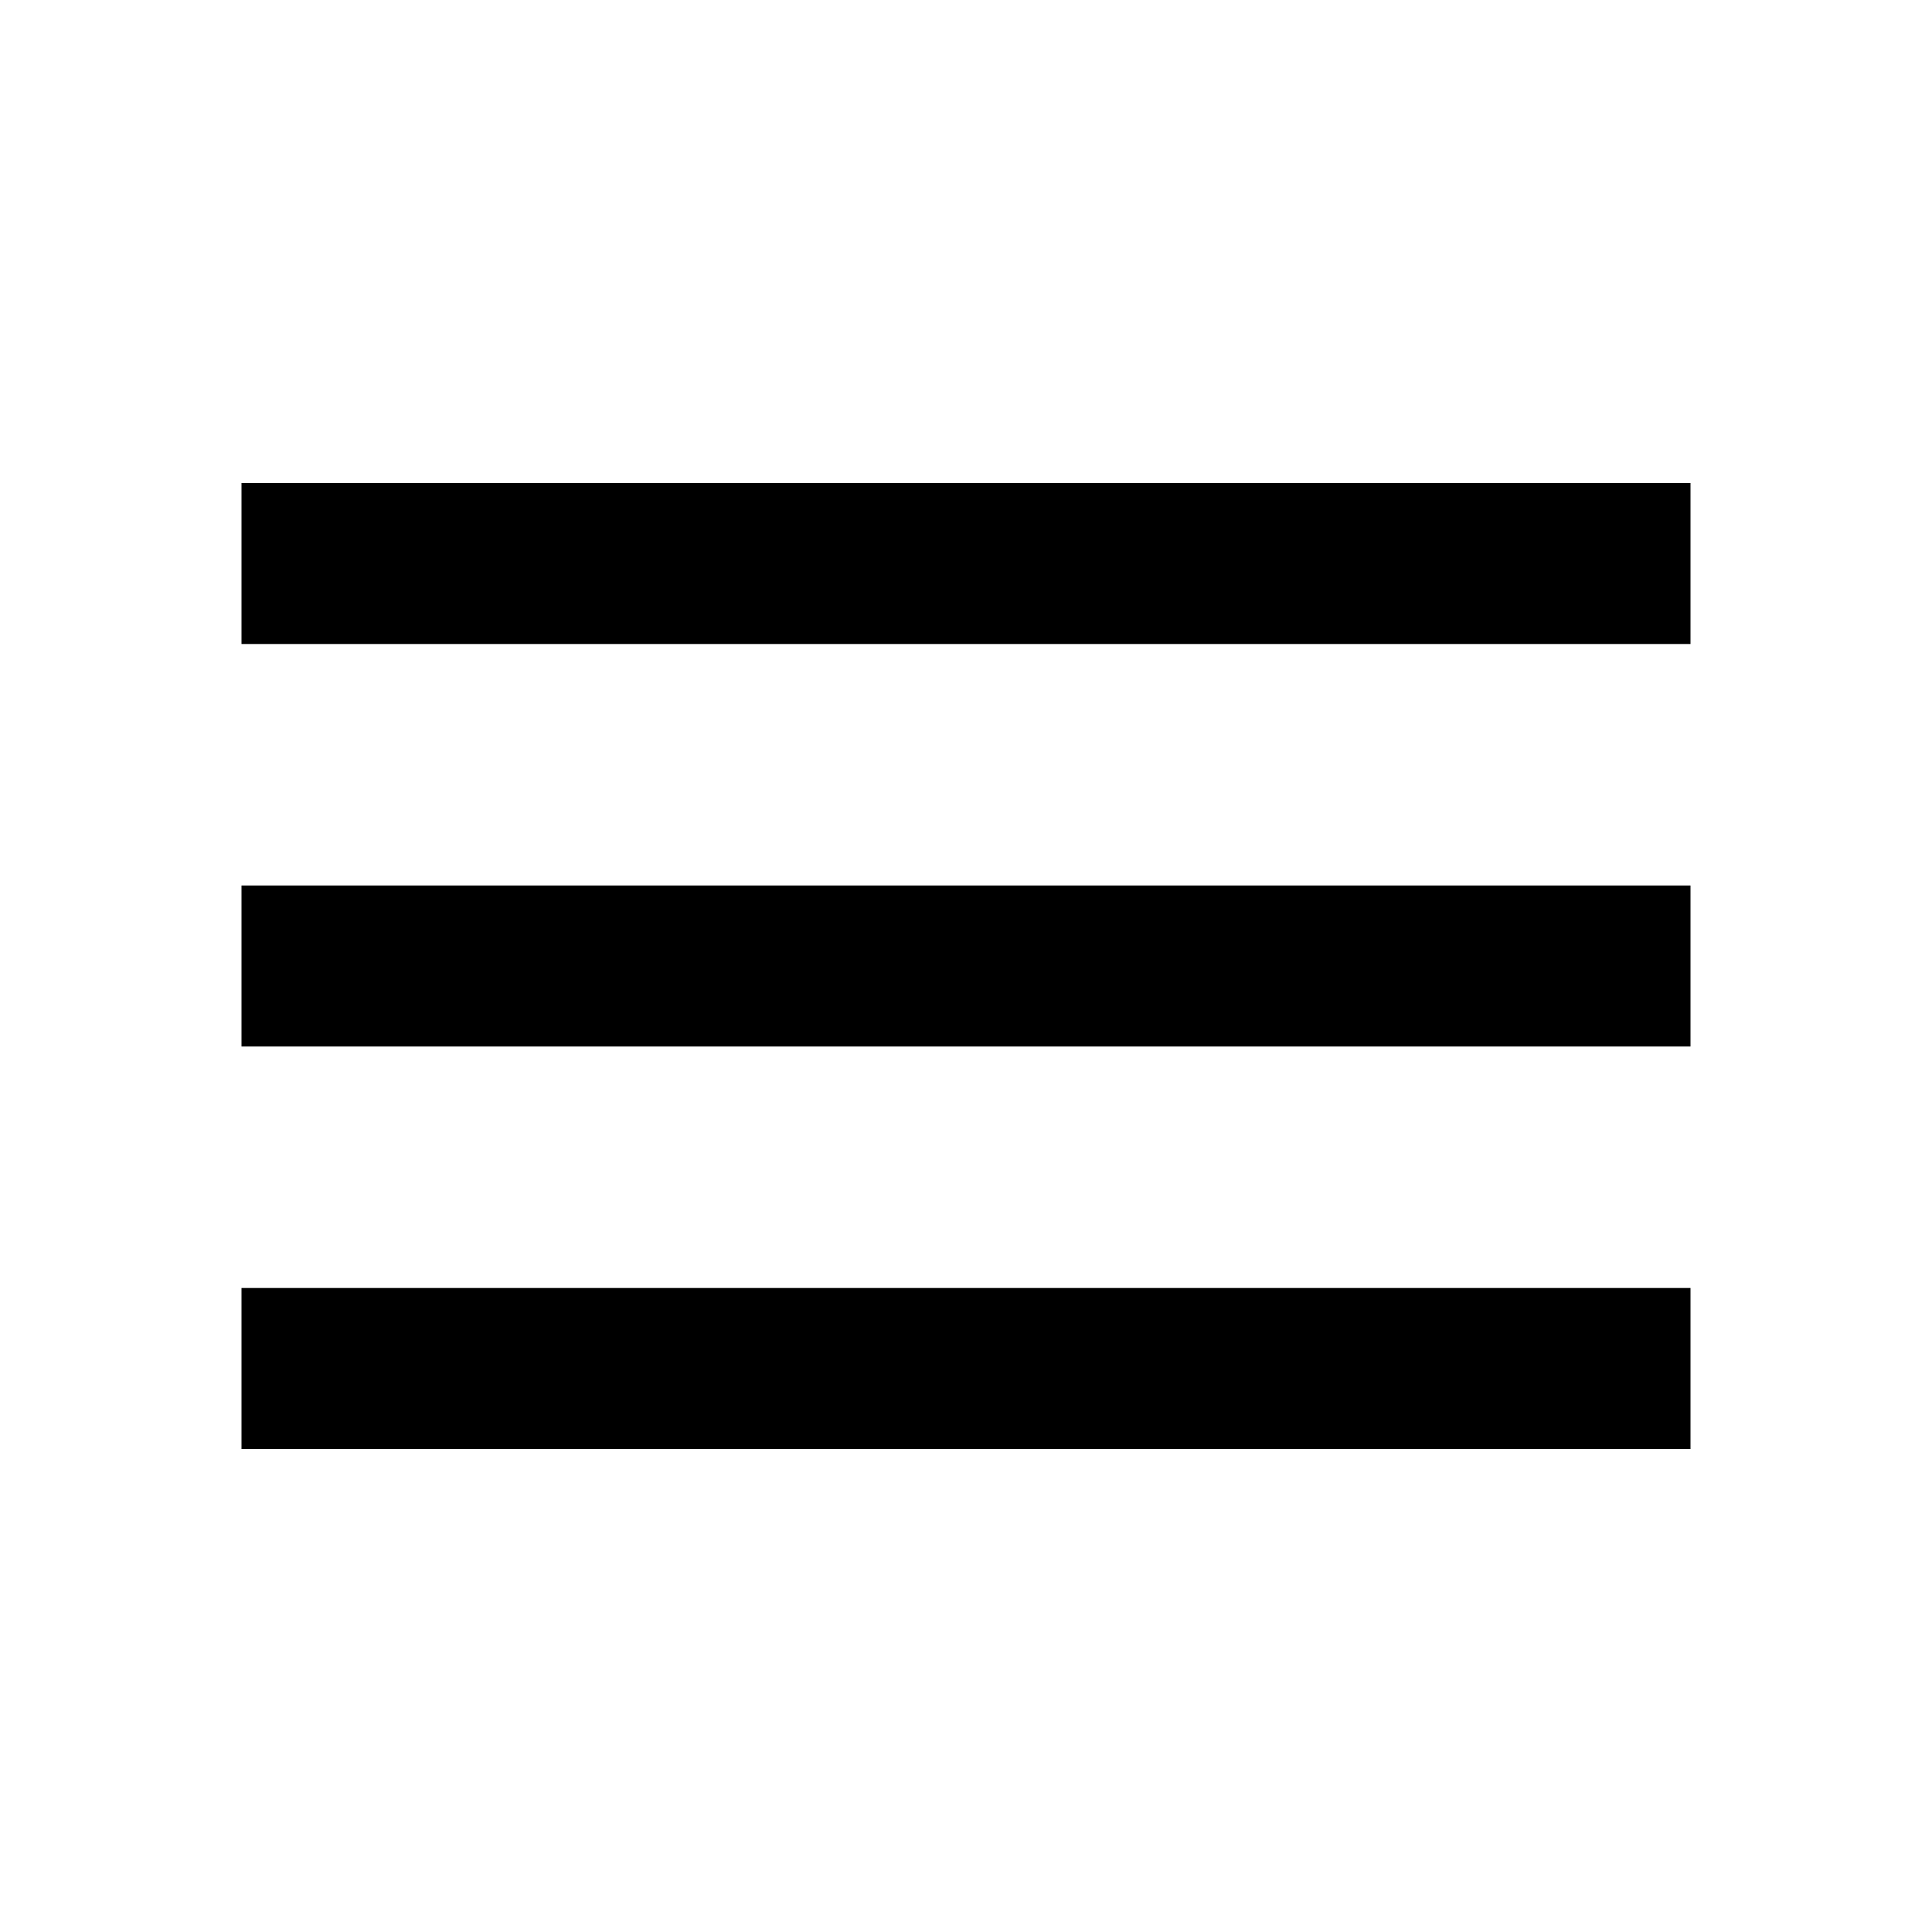
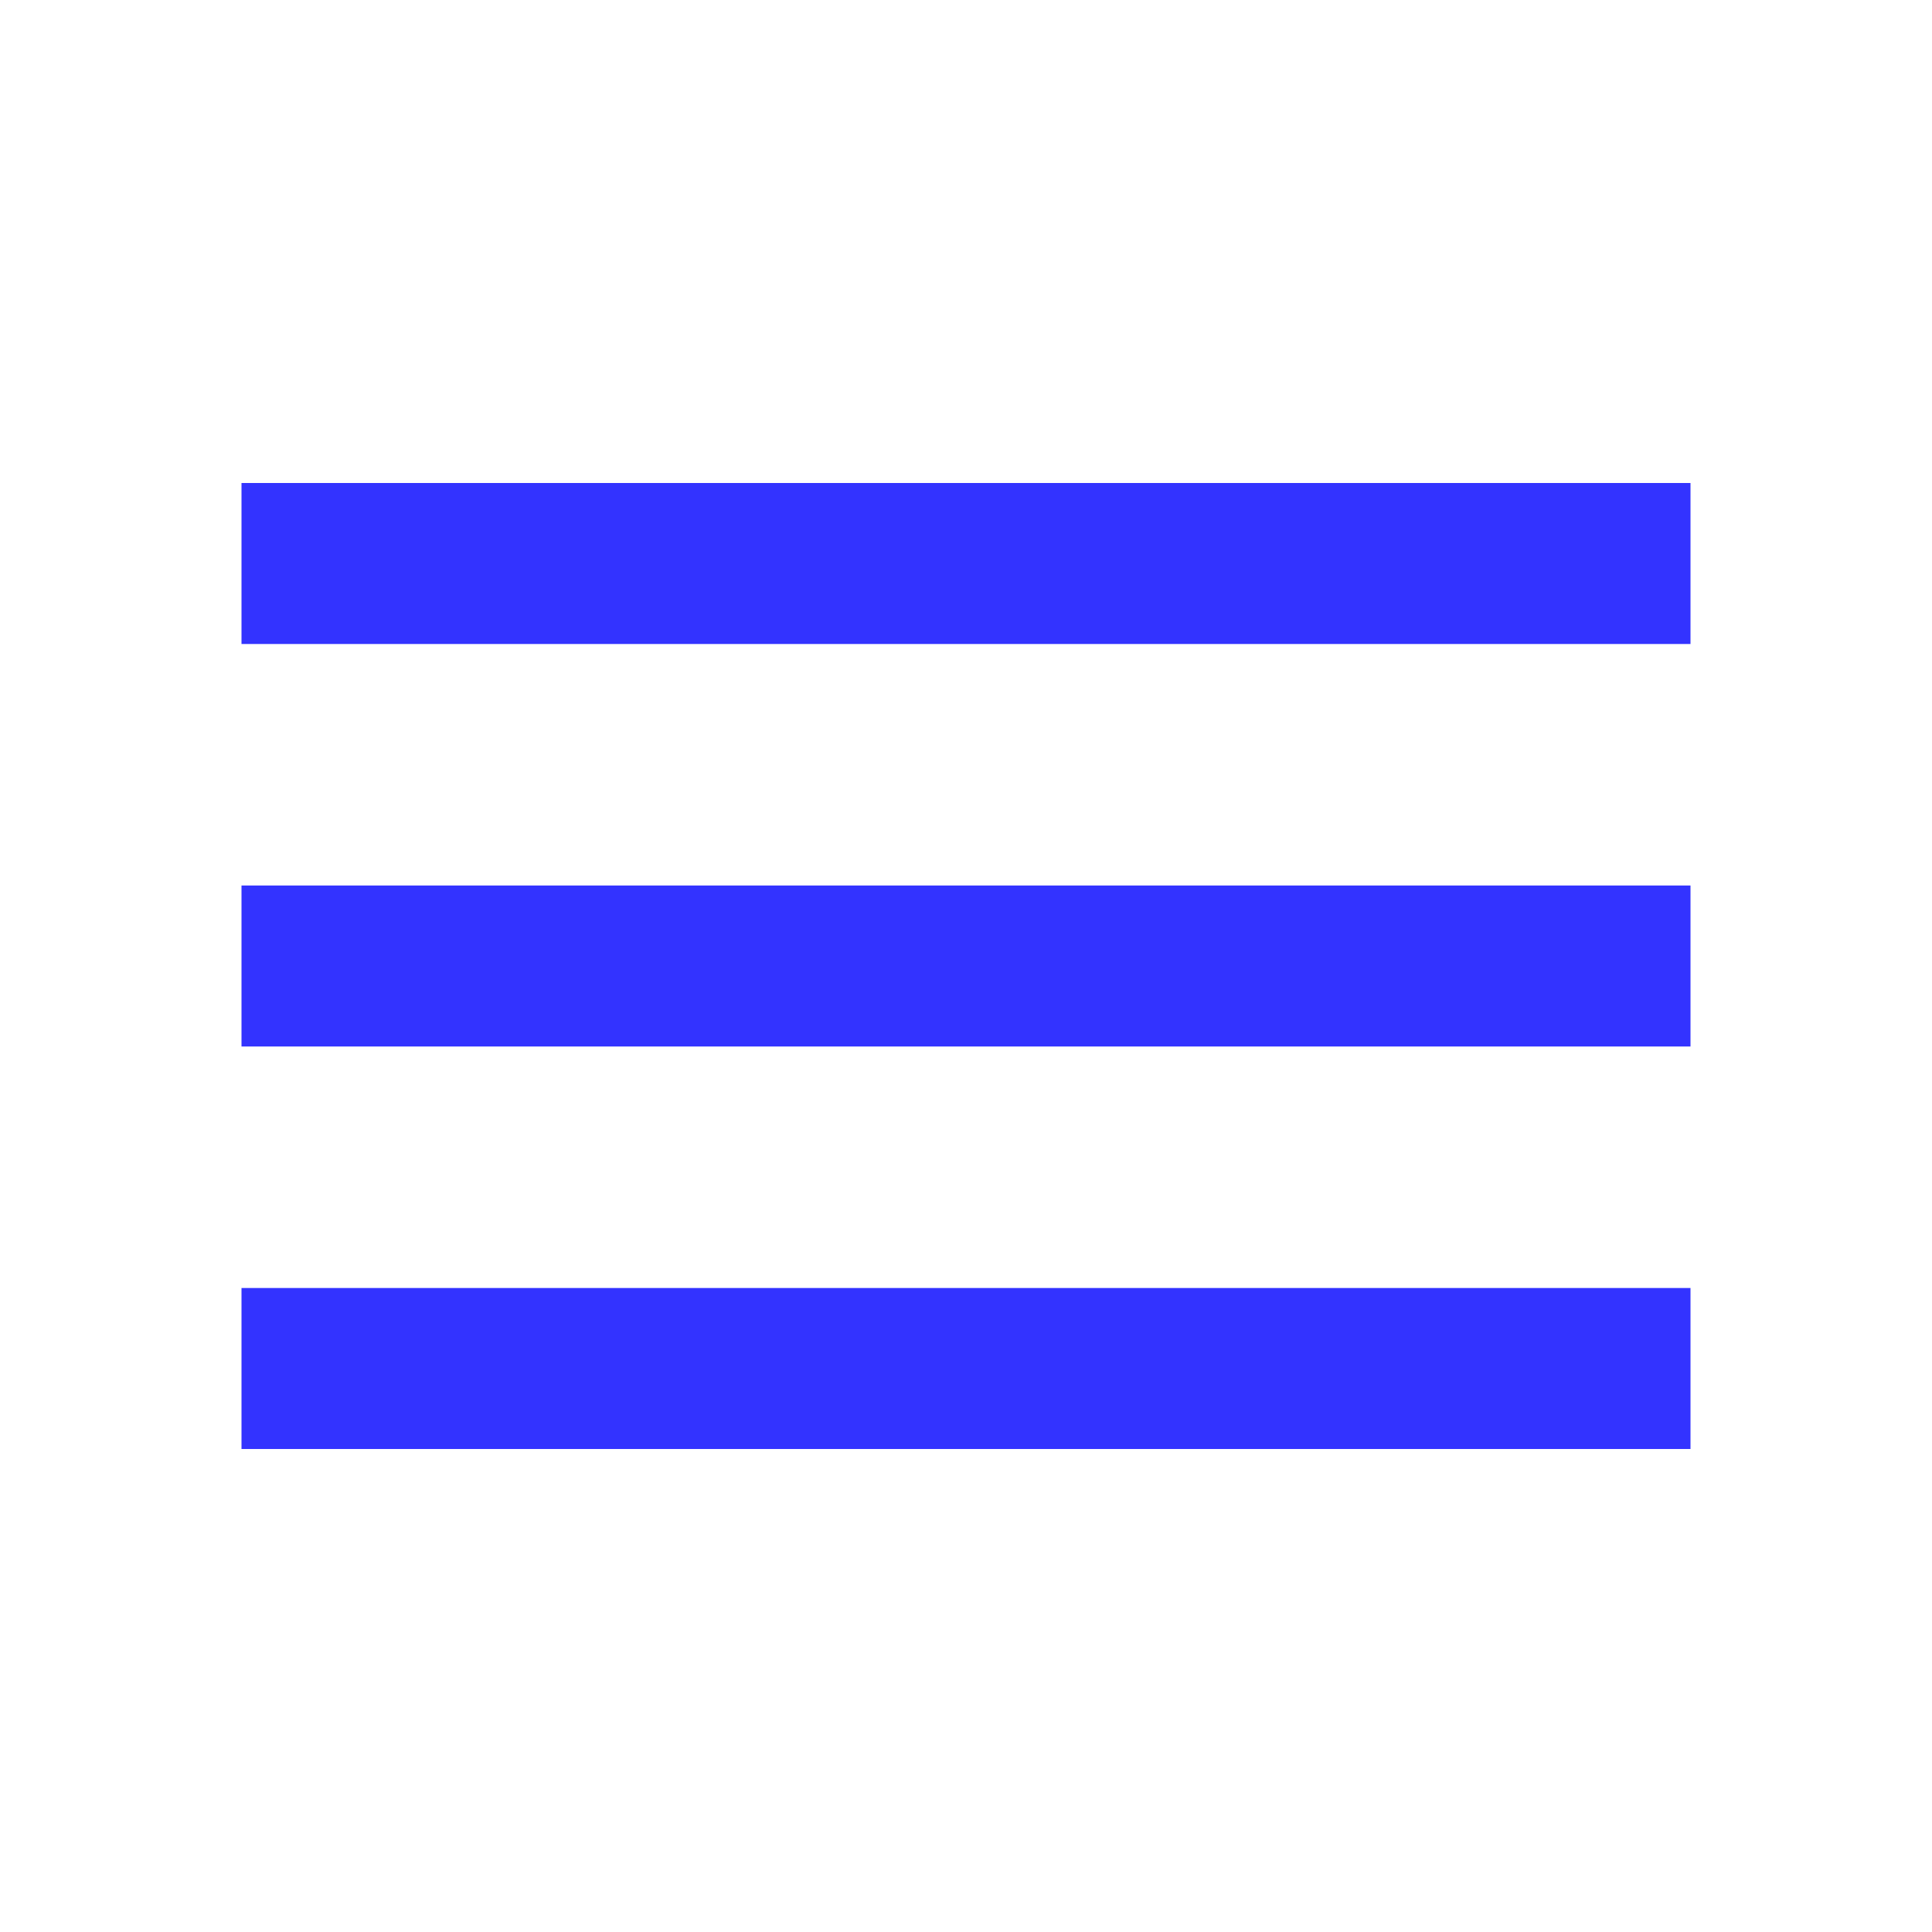
- <svg xmlns="http://www.w3.org/2000/svg" fill="#000000" height="36" viewBox="0 0 24 24" width="36">
+ <svg xmlns="http://www.w3.org/2000/svg" fill="#3333ff" height="36" viewBox="0 0 24 24" width="36">
  <path d="M0 0h24v24H0z" fill="none" />
  <path d="M3 18h18v-2H3v2zm0-5h18v-2H3v2zm0-7v2h18V6H3z" />
</svg>
